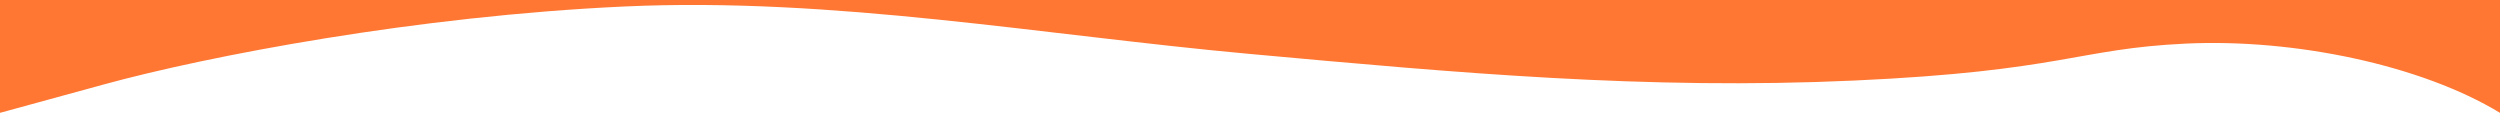
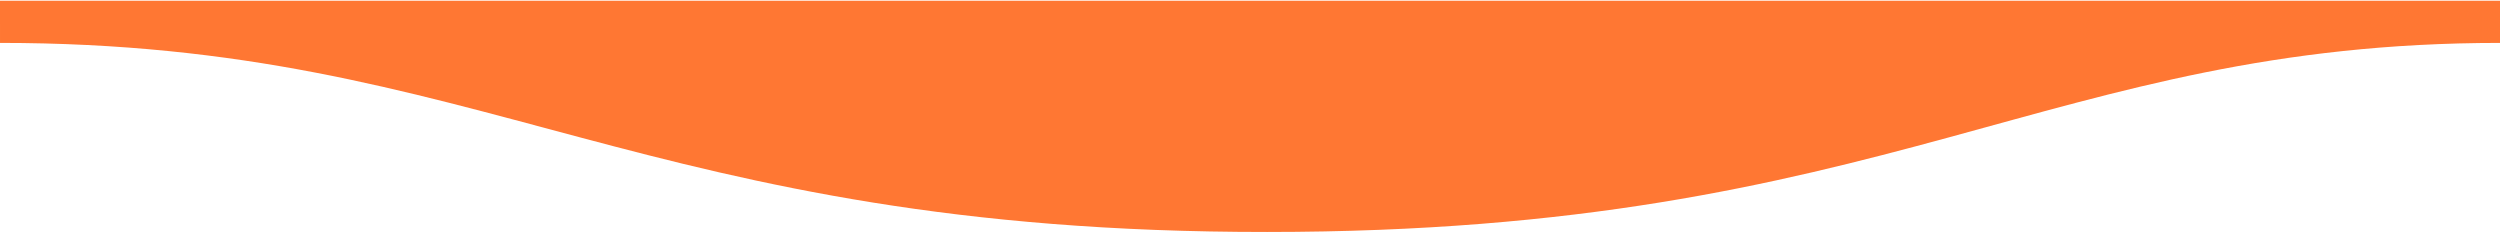
- <svg xmlns="http://www.w3.org/2000/svg" width="1440" height="65" viewBox="0 0 1440 65" fill="none">
-   <path fill-rule="evenodd" clip-rule="evenodd" d="M0 65L60 48.586C120 32.172 240 9.192 360 3.721C480 -1.751 600 20.135 720 31.077C840 42.02 948 51.869 1068 46.397C1188 40.926 1196.5 28.068 1259 25.114C1321.5 22.159 1394.71 37.473 1440 65V0H1380C1320 0 1200 0 1080 0C960 0 840 0 720 0C600 0 480 0 360 0C240 0 120 0 60 0H0V65Z" fill="#FF7733" />
+ <svg xmlns="http://www.w3.org/2000/svg" width="1600" height="149" viewBox="0 0 1600 149" fill="none">
+   <path fill-rule="evenodd" clip-rule="evenodd" d="M0.005 27.46C311 27.46 409.898 148.711 811 148.461C1211 148.461 1311 27.46 1600 27.46V0.461L0 0.461C0 0.461 0.005 -1.539 0.005 27.46Z" fill="#FF7733" />
</svg>
